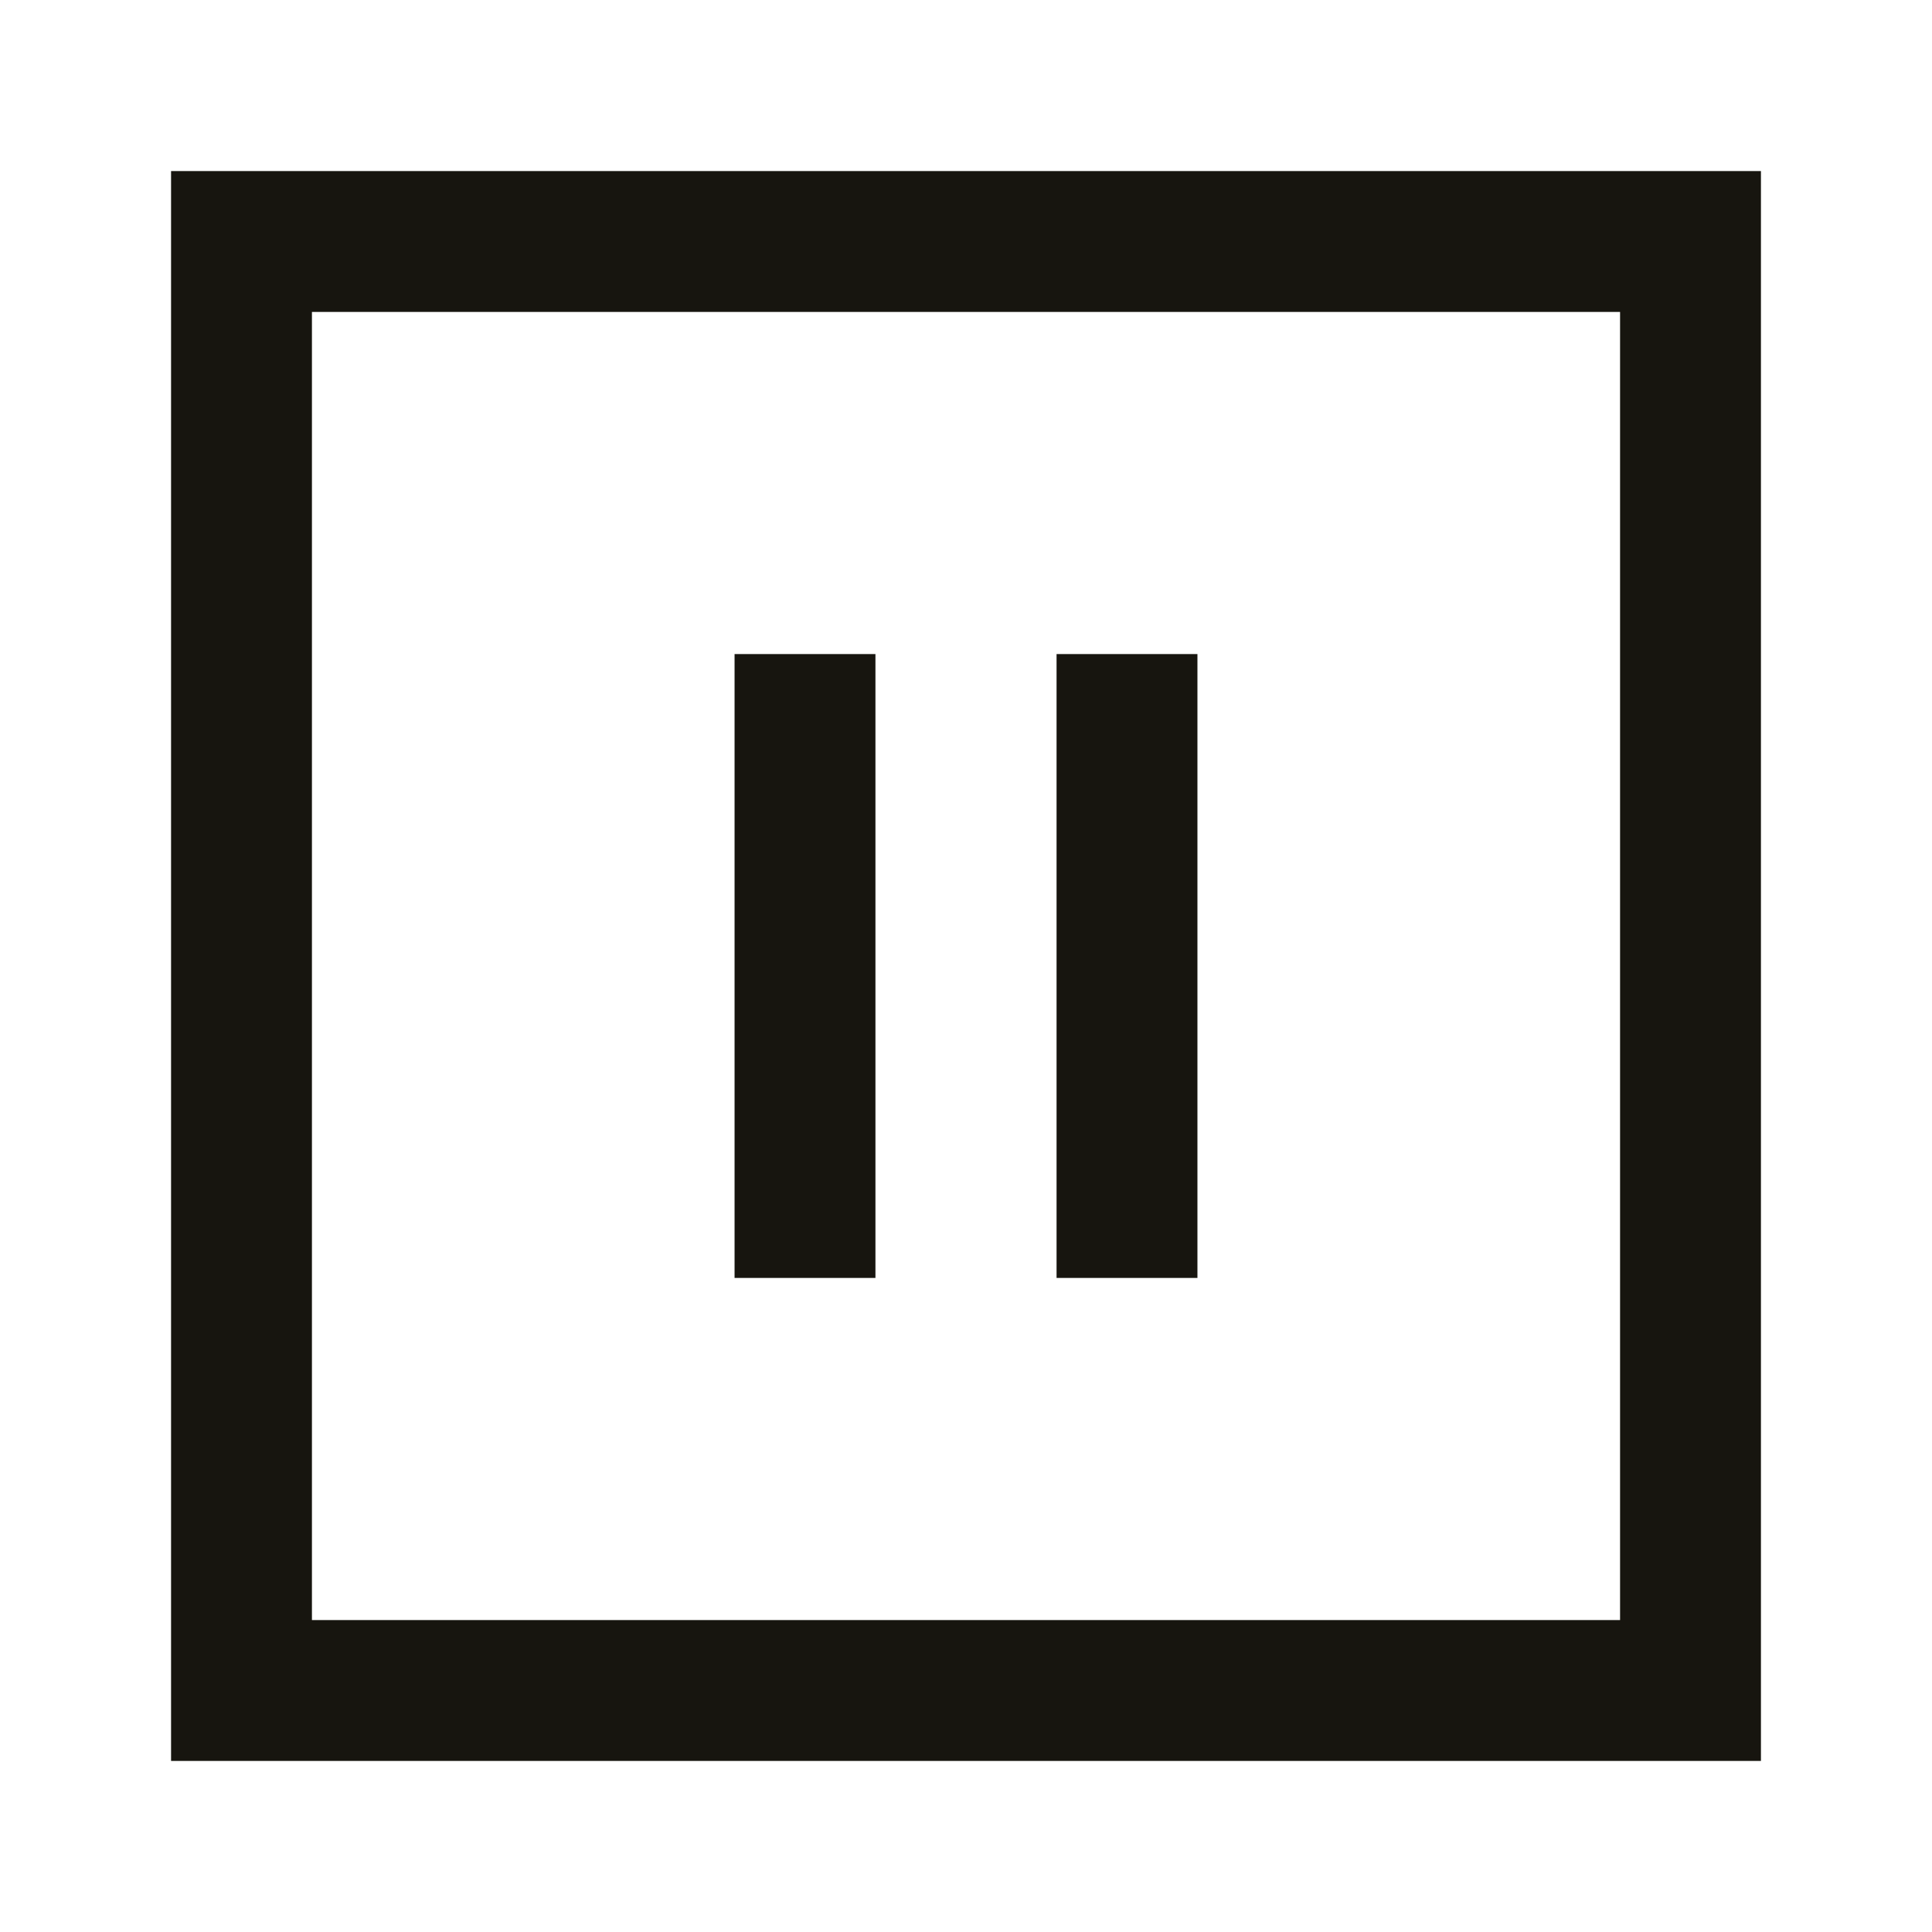
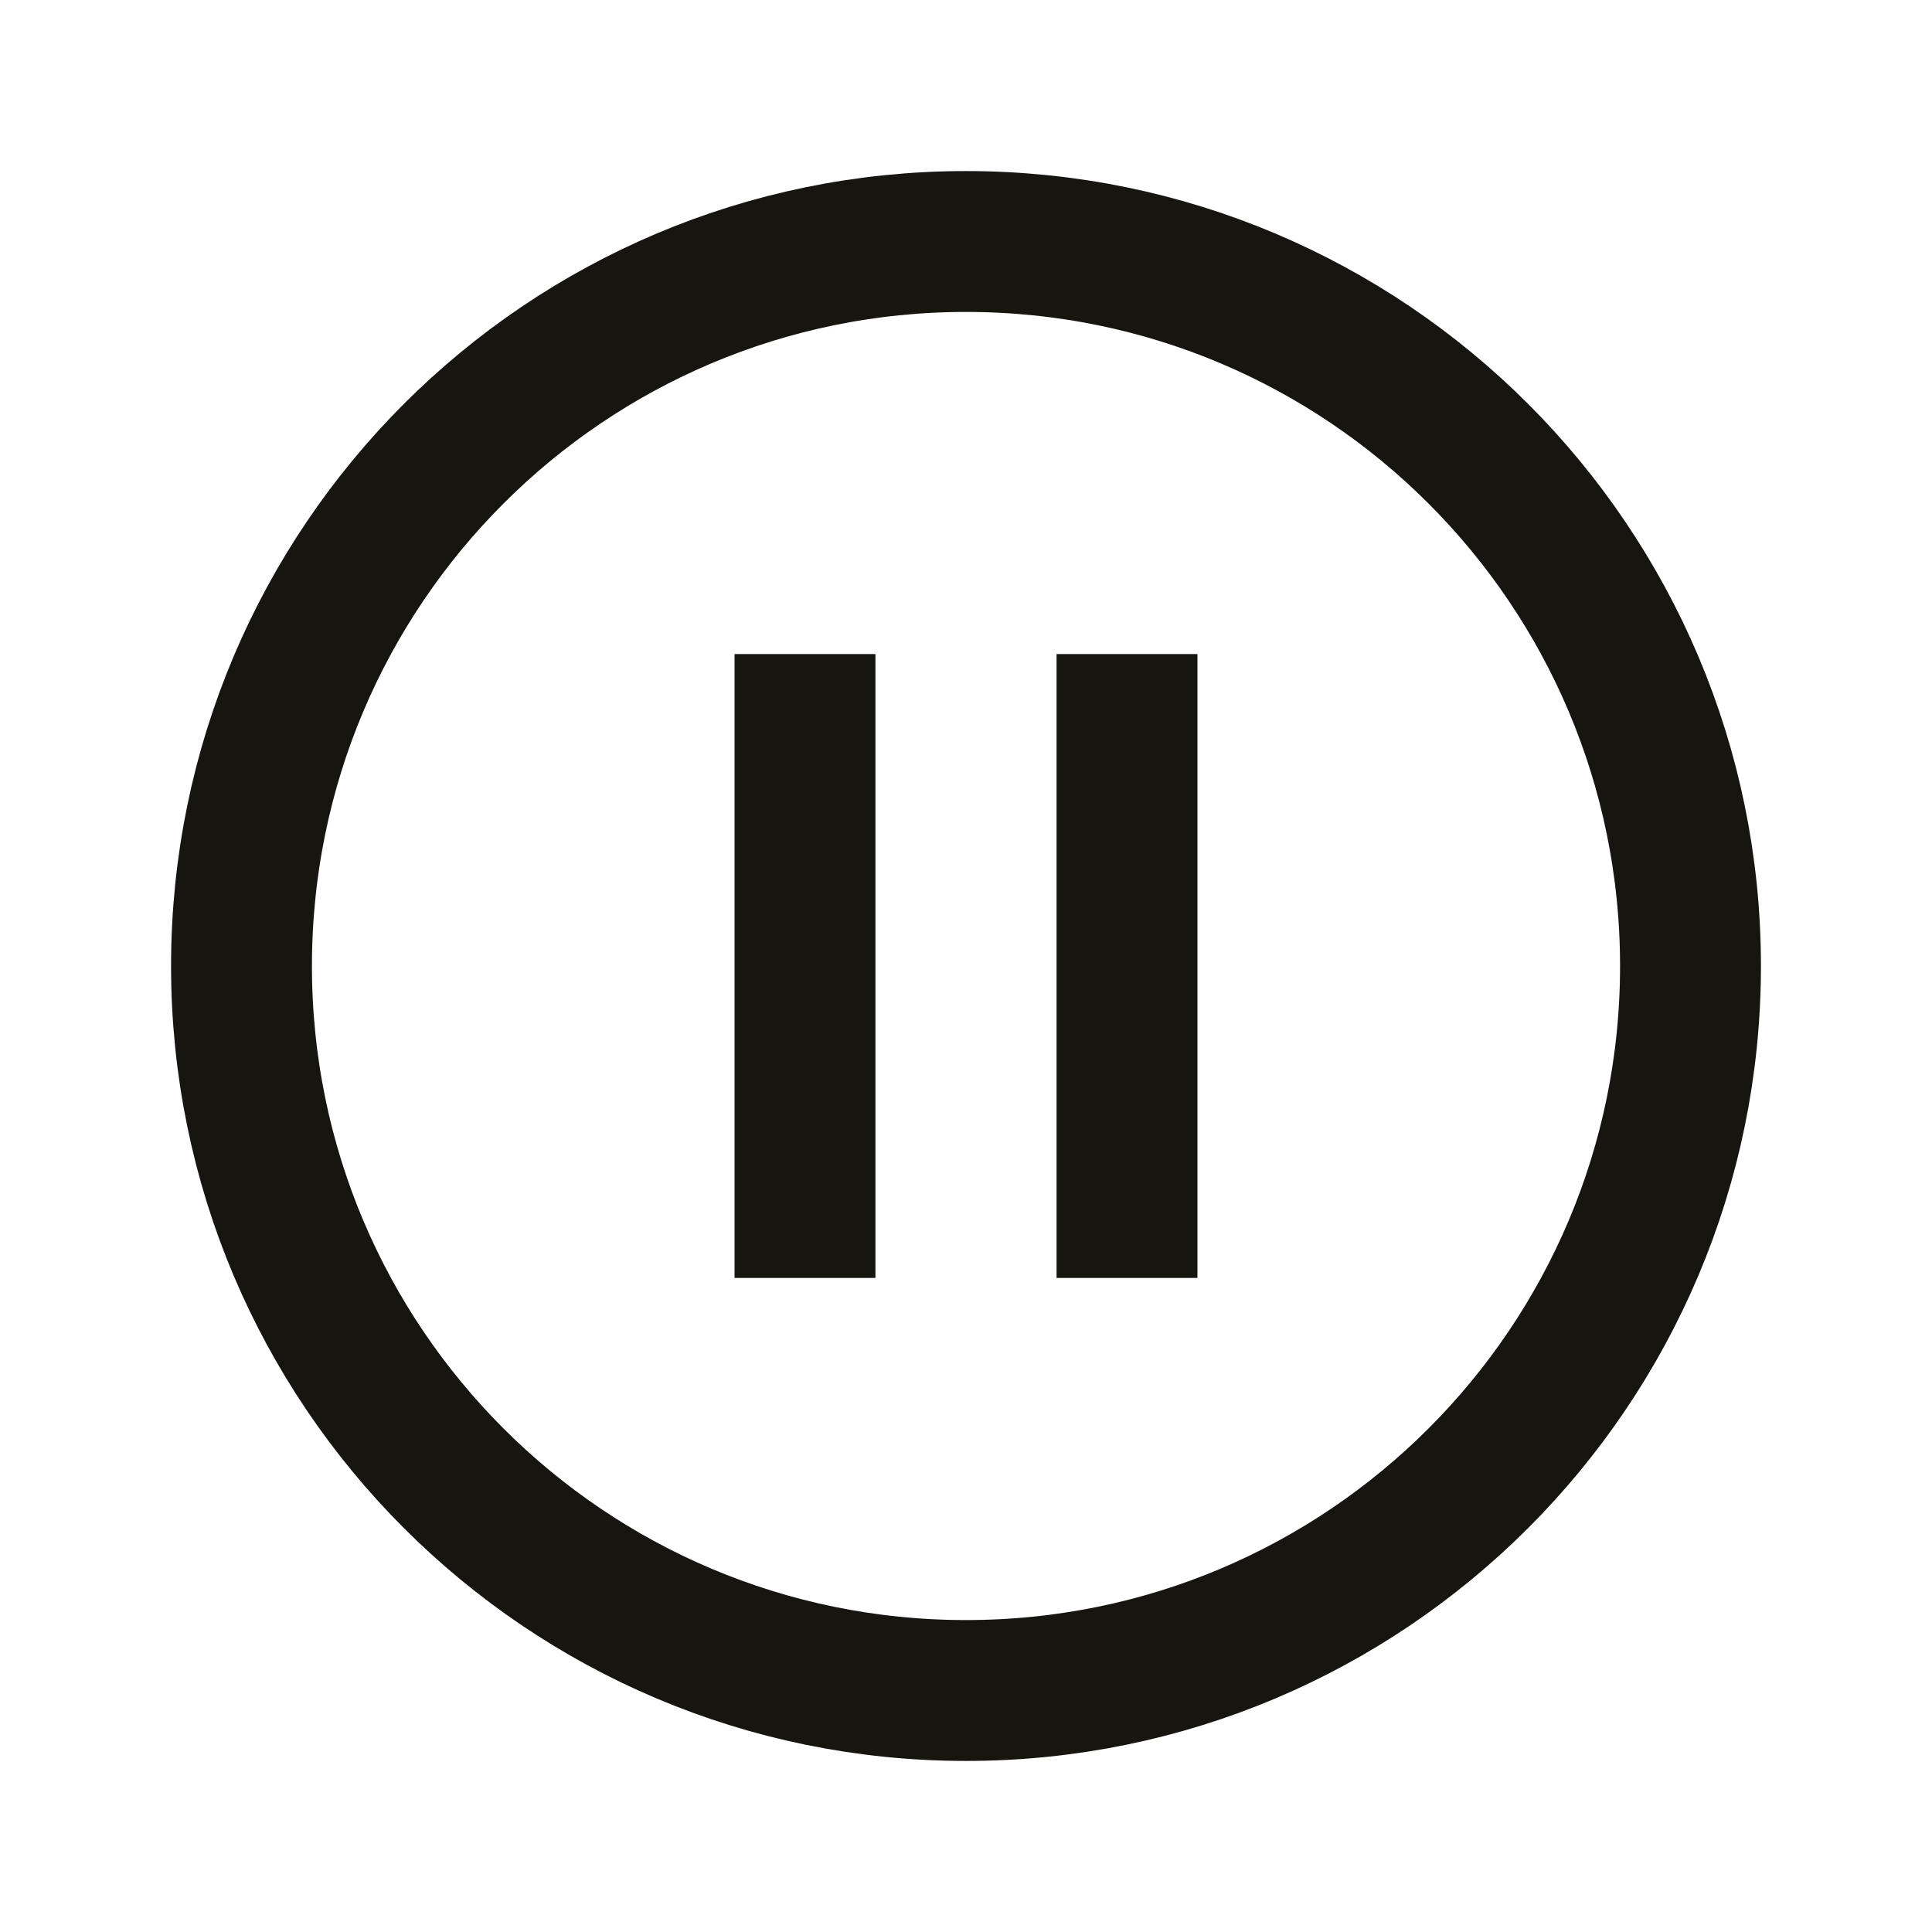
<svg xmlns="http://www.w3.org/2000/svg" width="24" height="24" viewBox="0 0 24 24" fill="none" stroke="#17150f" stroke-width="1.75" stroke-linecap="square" stroke-linejoin="miter">
-   <rect x="3" y="3" width="18" height="18" />
+   <circle cx="12" cy="12" r="9" />
  <path d="M10 9v6M14 9v6" />
</svg>
